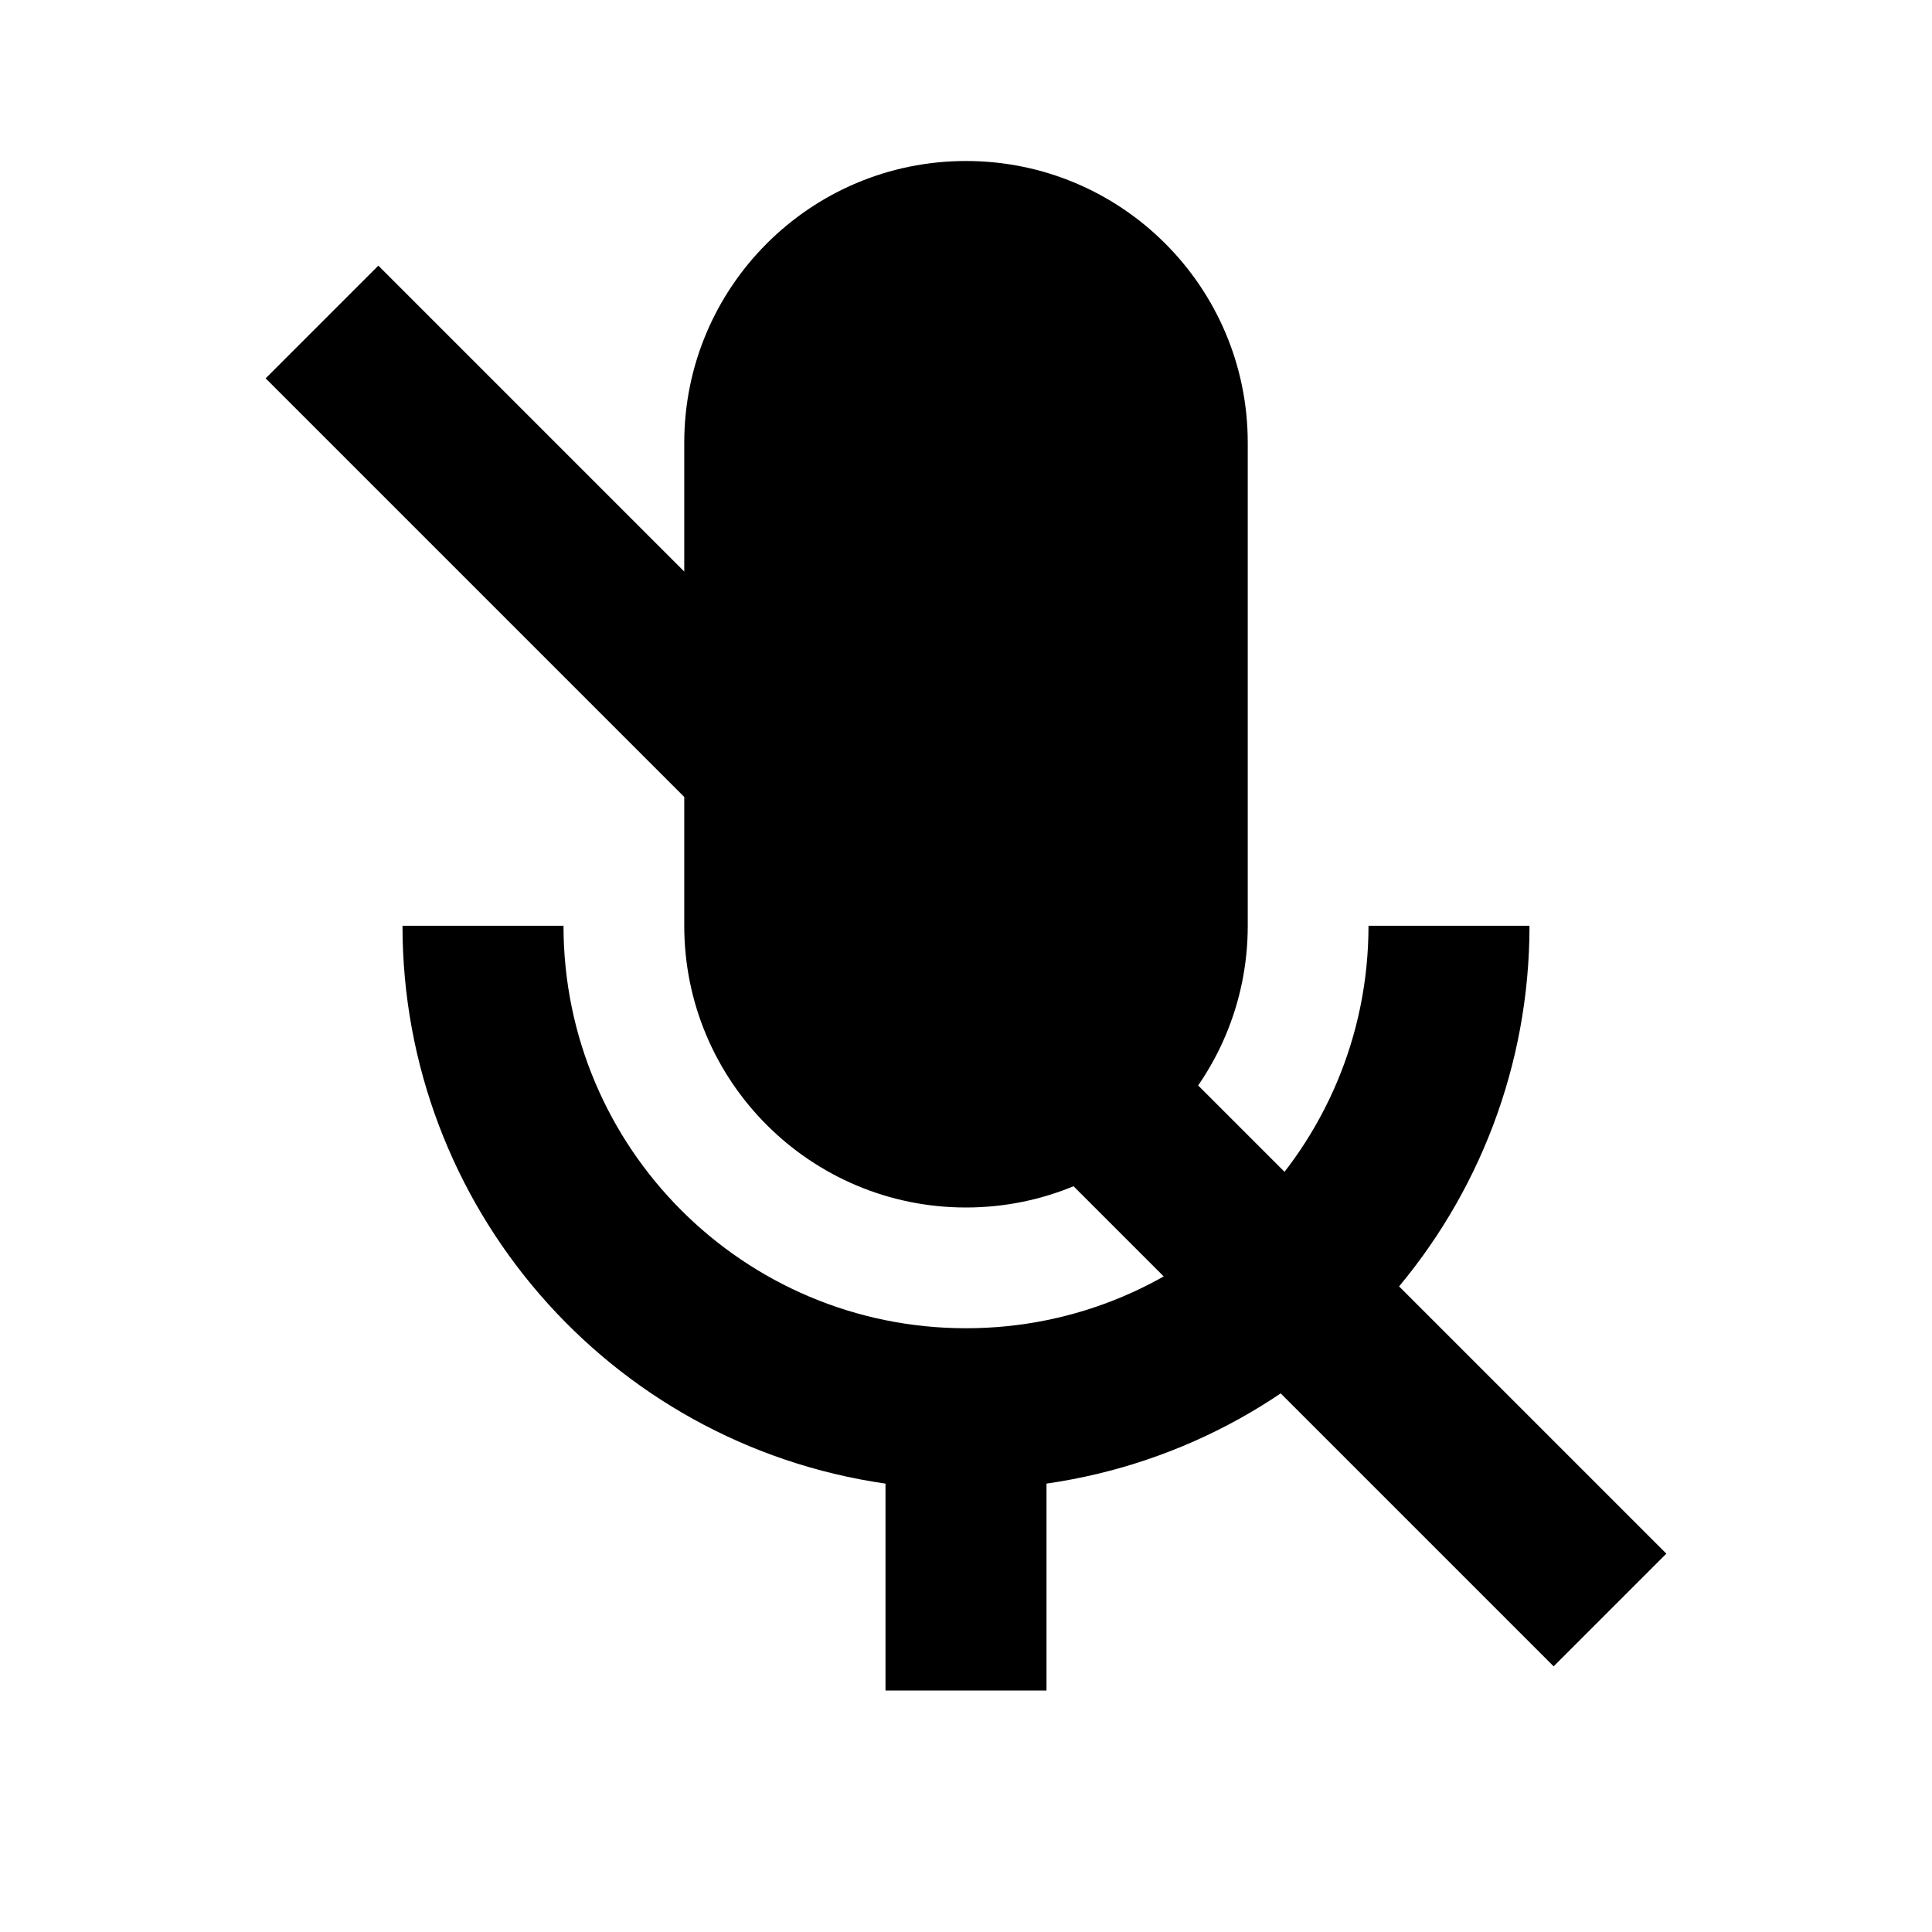
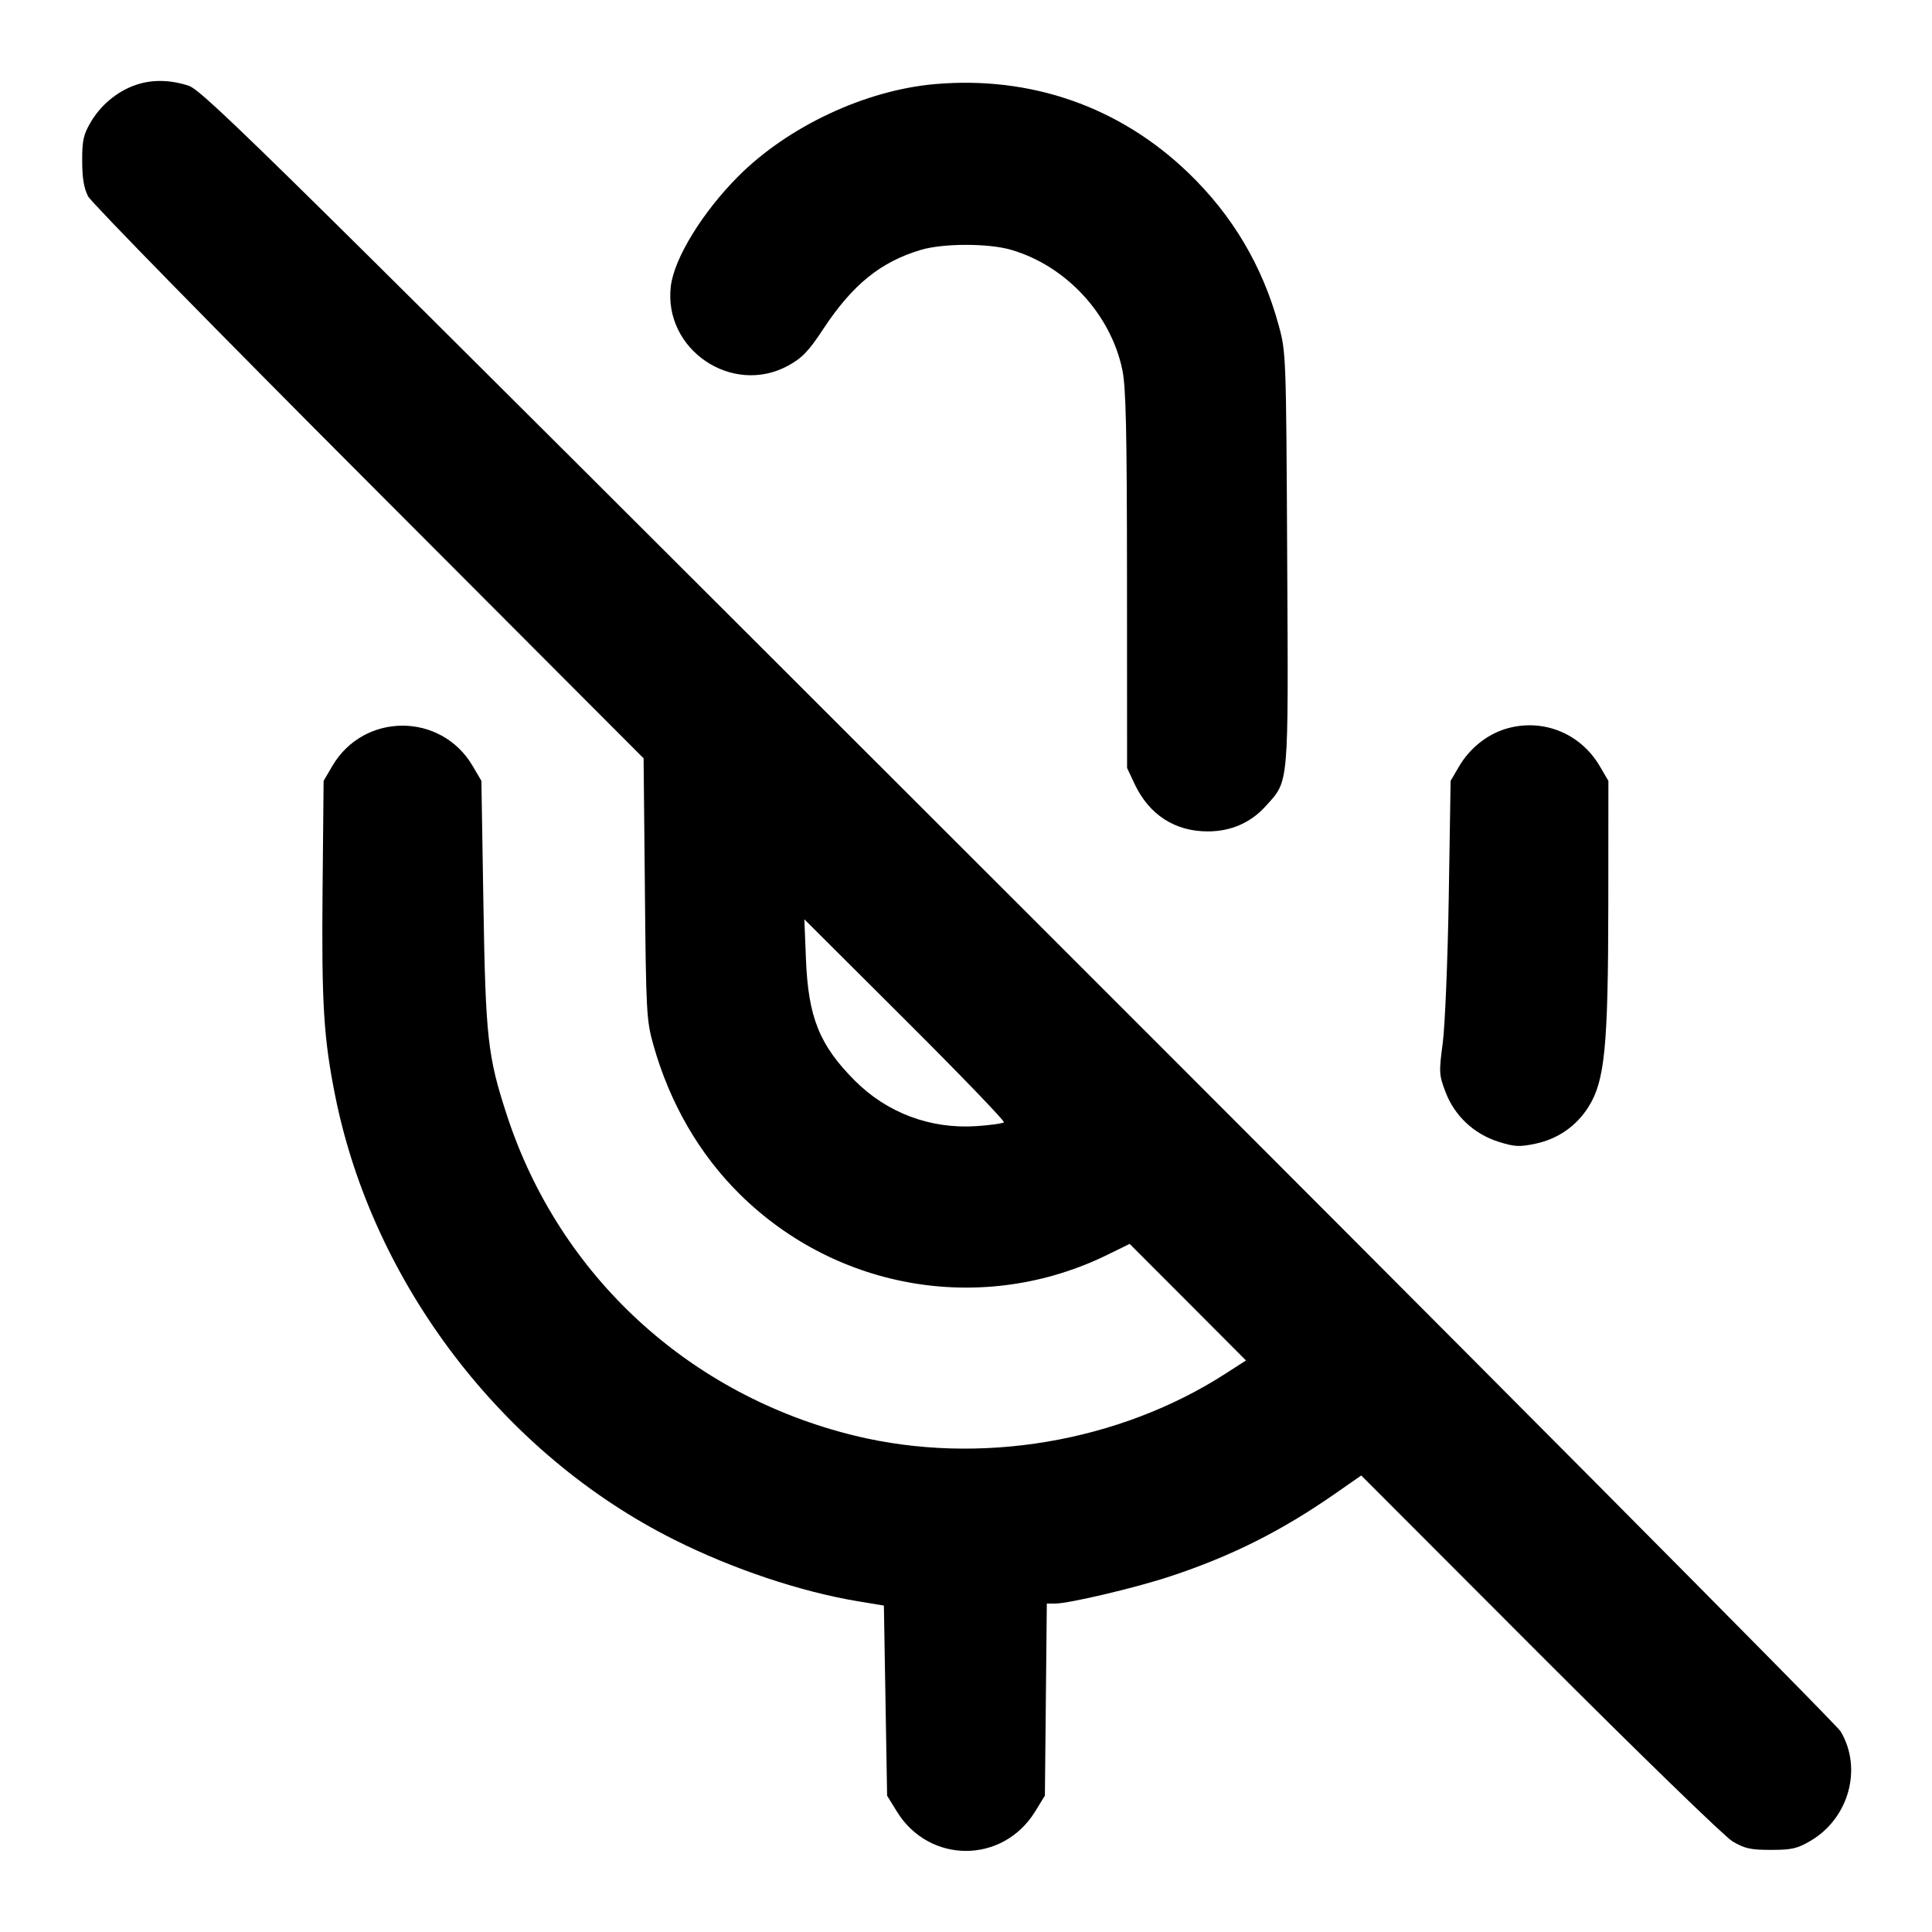
- <svg xmlns="http://www.w3.org/2000/svg" viewBox="0 0 24 24">
-   <path fill="#000000" d="M12 2a3.5 3.5 0 0 1 3.5 3.5v6a3.5 3.5 0 1 1-7 0v-6A3.5 3.5 0 0 1 12 2zm-7 9.5h2a5 5 0 0 0 10 0h2a7 7 0 0 1-6 6.93V21h-2v-2.57a7 7 0 0 1-6-6.93zM3.3 4.7l1.4-1.4 16 16-1.4 1.4z" />
+ <svg xmlns="http://www.w3.org/2000/svg" width="24" height="24" viewBox="0 0 24 24">
+   <path fill="#000000" fill-rule="evenodd" d="M1.670 1.061 C 1.448 1.142,1.250 1.309,1.128 1.516 C 1.036 1.672,1.020 1.745,1.021 2.000 C 1.021 2.212,1.043 2.341,1.095 2.440 C 1.135 2.517,2.704 4.119,4.582 6.000 L 7.995 9.420 8.011 11.040 C 8.025 12.574,8.031 12.677,8.116 12.979 C 8.321 13.707,8.690 14.343,9.195 14.840 C 10.413 16.039,12.238 16.336,13.766 15.583 L 14.033 15.452 14.756 16.176 L 15.478 16.900 15.233 17.058 C 13.902 17.918,12.162 18.210,10.620 17.835 C 8.564 17.334,6.950 15.849,6.298 13.857 C 6.058 13.123,6.032 12.895,6.005 11.220 L 5.980 9.700 5.871 9.514 C 5.479 8.848,4.521 8.848,4.129 9.514 L 4.020 9.700 4.007 11.060 C 3.994 12.475,4.021 12.901,4.165 13.618 C 4.634 15.950,6.252 18.066,8.380 19.129 C 9.105 19.492,9.949 19.774,10.660 19.892 L 10.980 19.945 11.000 21.126 L 11.020 22.307 11.141 22.503 C 11.543 23.156,12.457 23.156,12.859 22.503 L 12.980 22.306 12.992 21.113 L 13.004 19.920 13.107 19.920 C 13.279 19.920,14.114 19.723,14.540 19.581 C 15.297 19.331,15.920 19.018,16.585 18.555 L 16.910 18.329 19.125 20.547 C 20.349 21.772,21.421 22.813,21.520 22.873 C 21.673 22.964,21.746 22.980,22.000 22.980 C 22.257 22.980,22.327 22.964,22.492 22.867 C 22.968 22.587,23.139 21.967,22.865 21.508 C 22.810 21.416,18.215 16.793,12.653 11.235 C 3.300 1.889,2.525 1.125,2.343 1.065 C 2.107 0.987,1.874 0.986,1.670 1.061 M11.611 1.045 C 10.746 1.122,9.793 1.569,9.173 2.188 C 8.727 2.635,8.374 3.209,8.333 3.557 C 8.240 4.344,9.098 4.923,9.793 4.541 C 9.966 4.446,10.046 4.362,10.229 4.084 C 10.590 3.536,10.941 3.252,11.440 3.104 C 11.719 3.021,12.281 3.021,12.563 3.104 C 13.242 3.303,13.795 3.899,13.941 4.589 C 13.987 4.806,13.999 5.323,14.000 7.200 L 14.001 9.540 14.095 9.740 C 14.276 10.122,14.595 10.328,15.003 10.328 C 15.292 10.328,15.536 10.221,15.724 10.013 C 16.015 9.690,16.005 9.799,15.990 6.939 C 15.977 4.408,15.976 4.376,15.884 4.040 C 15.684 3.306,15.311 2.676,14.765 2.150 C 13.911 1.326,12.807 0.940,11.611 1.045 M18.695 9.057 C 18.466 9.129,18.256 9.299,18.128 9.516 L 18.020 9.700 17.997 11.140 C 17.984 11.932,17.950 12.751,17.922 12.960 C 17.874 13.319,17.876 13.352,17.957 13.566 C 18.069 13.861,18.311 14.088,18.617 14.184 C 18.813 14.246,18.875 14.249,19.072 14.208 C 19.352 14.149,19.584 13.988,19.734 13.748 C 19.936 13.426,19.977 13.004,19.979 11.240 L 19.980 9.700 19.872 9.516 C 19.628 9.101,19.150 8.915,18.695 9.057 M12.471 13.942 C 12.458 13.956,12.305 13.977,12.133 13.989 C 11.560 14.028,11.020 13.826,10.618 13.423 C 10.180 12.984,10.041 12.638,10.012 11.920 L 9.992 11.420 11.244 12.668 C 11.933 13.355,12.485 13.928,12.471 13.942" />
</svg>
